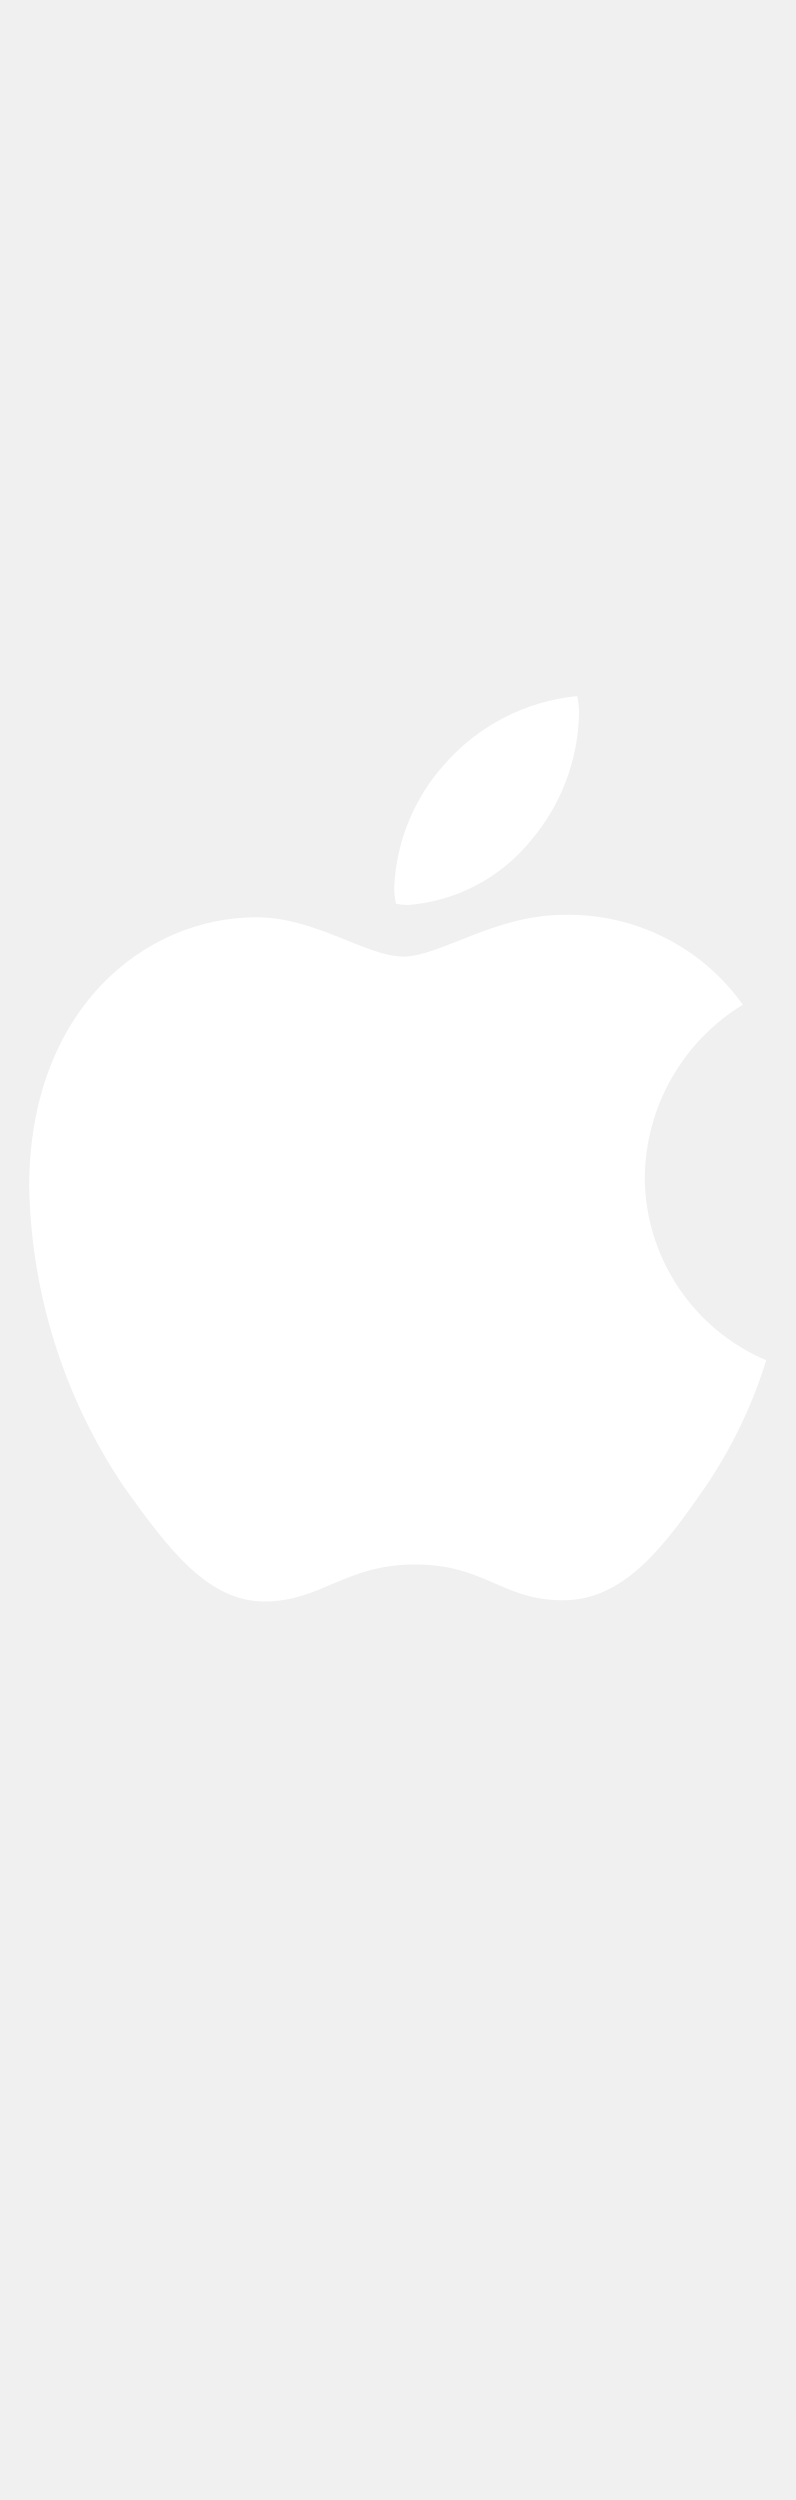
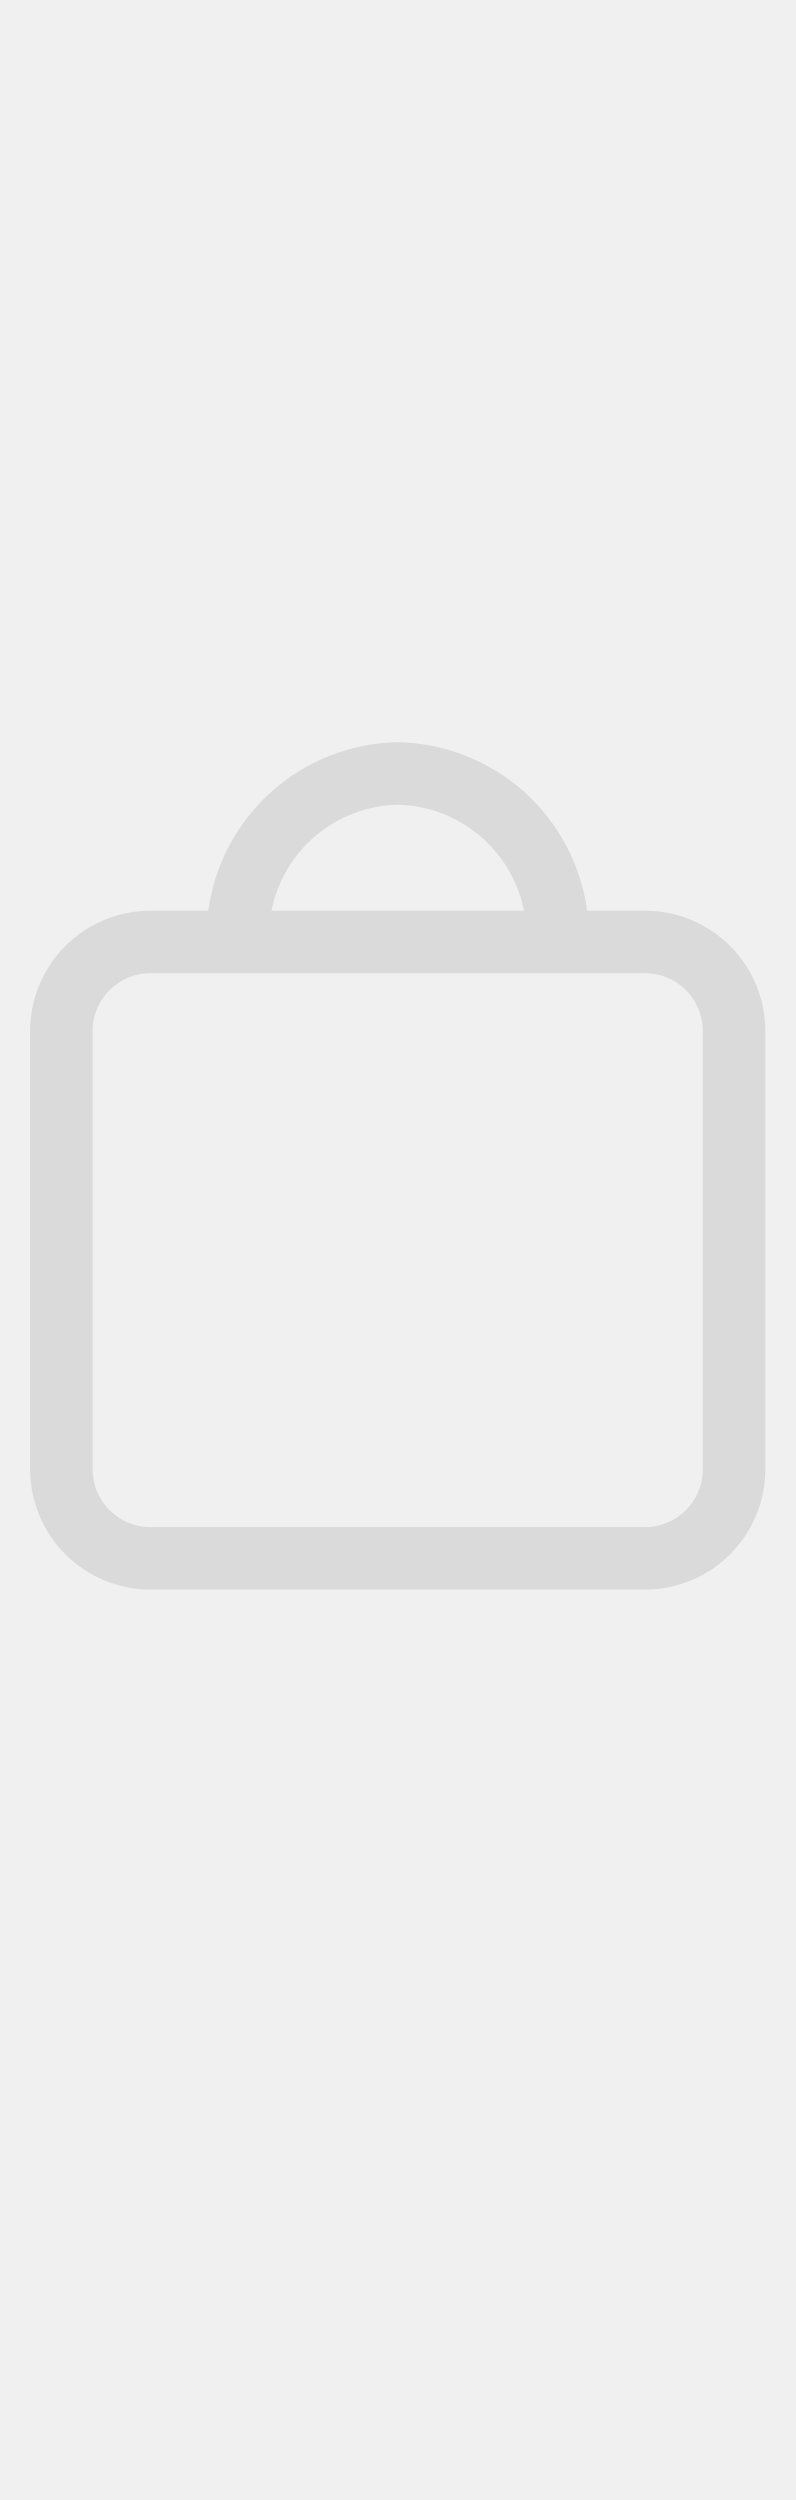
<svg xmlns="http://www.w3.org/2000/svg" width="14" height="44" viewBox="0 0 14 44" fill="none">
  <g id="Frame">
-     <path id="Vector" d="M13.073 17.683C12.552 18.001 12.121 18.447 11.819 18.978C11.517 19.509 11.355 20.108 11.348 20.719C11.35 21.406 11.554 22.078 11.934 22.651C12.314 23.224 12.854 23.672 13.486 23.941C13.237 24.746 12.868 25.508 12.391 26.203C11.71 27.184 10.997 28.165 9.912 28.165C8.828 28.165 8.549 27.535 7.3 27.535C6.081 27.535 5.647 28.186 4.655 28.186C3.664 28.186 2.972 27.277 2.177 26.162C1.126 24.599 0.549 22.767 0.514 20.884C0.514 17.786 2.528 16.144 4.511 16.144C5.564 16.144 6.442 16.836 7.103 16.836C7.733 16.836 8.714 16.102 9.912 16.102C10.528 16.086 11.139 16.222 11.69 16.498C12.241 16.773 12.716 17.18 13.073 17.683ZM9.345 14.791C9.873 14.169 10.171 13.386 10.191 12.571C10.192 12.463 10.182 12.356 10.16 12.251C9.253 12.339 8.414 12.772 7.816 13.459C7.283 14.056 6.973 14.818 6.938 15.618C6.938 15.715 6.949 15.812 6.969 15.907C7.041 15.92 7.113 15.927 7.186 15.928C7.604 15.894 8.011 15.776 8.382 15.581C8.753 15.386 9.081 15.117 9.345 14.791Z" fill="white" />
+     <path id="Vector" d="M11.354 16.028H10.333C10.224 15.217 9.827 14.472 9.216 13.928C8.604 13.384 7.818 13.078 7 13.063C6.182 13.078 5.396 13.384 4.784 13.928C4.173 14.472 3.776 15.217 3.667 16.028H2.647C2.086 16.029 1.548 16.252 1.151 16.648C0.754 17.045 0.531 17.583 0.53 18.145V25.86C0.531 26.421 0.754 26.959 1.15 27.356C1.547 27.753 2.085 27.976 2.646 27.977H11.353C11.915 27.976 12.453 27.753 12.85 27.356C13.246 26.959 13.47 26.421 13.47 25.86V18.145C13.469 17.583 13.246 17.045 12.85 16.649C12.453 16.252 11.915 16.029 11.354 16.028ZM7 14.163C7.527 14.175 8.035 14.366 8.439 14.705C8.843 15.044 9.12 15.511 9.222 16.028H4.778C4.881 15.511 5.157 15.044 5.561 14.705C5.965 14.366 6.473 14.175 7 14.163ZM12.37 25.86C12.37 26.13 12.263 26.388 12.072 26.579C11.881 26.769 11.623 26.877 11.353 26.877H2.647C2.377 26.877 2.119 26.769 1.928 26.579C1.737 26.388 1.63 26.13 1.63 25.86V18.145C1.63 17.875 1.738 17.617 1.928 17.426C2.119 17.235 2.377 17.128 2.647 17.128H11.354C11.623 17.128 11.882 17.235 12.072 17.426C12.262 17.617 12.37 17.875 12.37 18.145V25.86Z" fill="#DADADA" />
  </g>
</svg>
